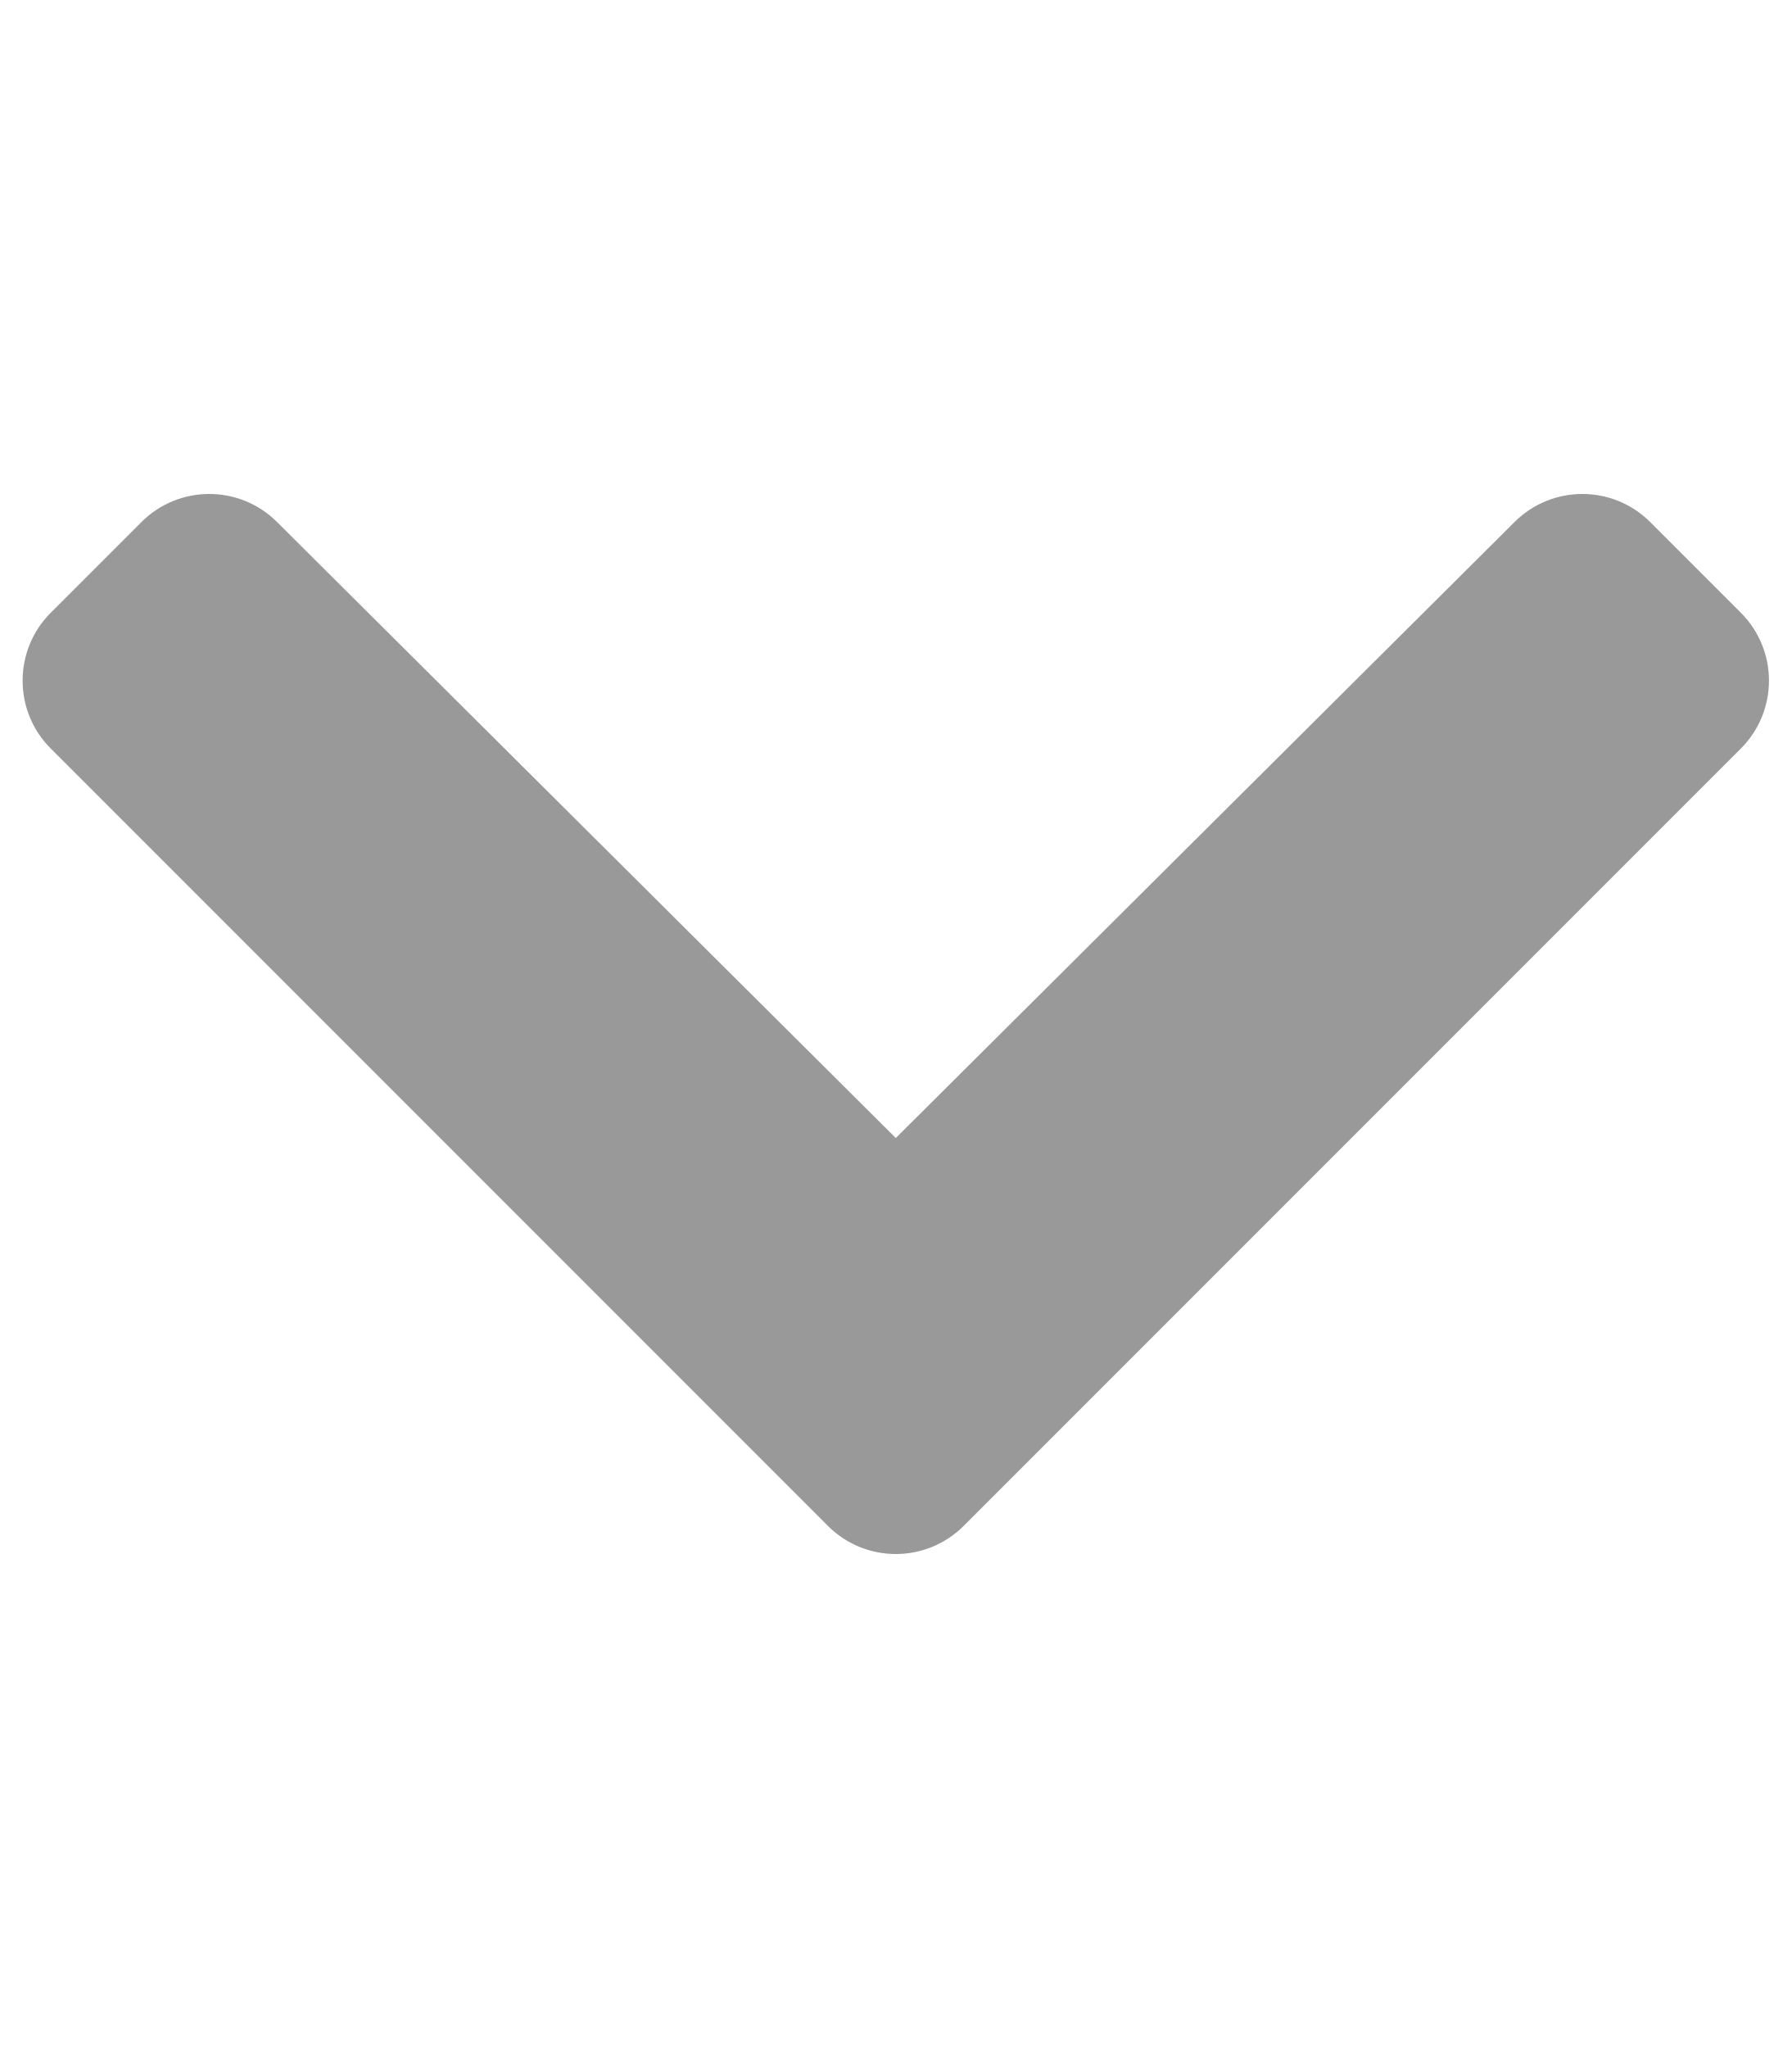
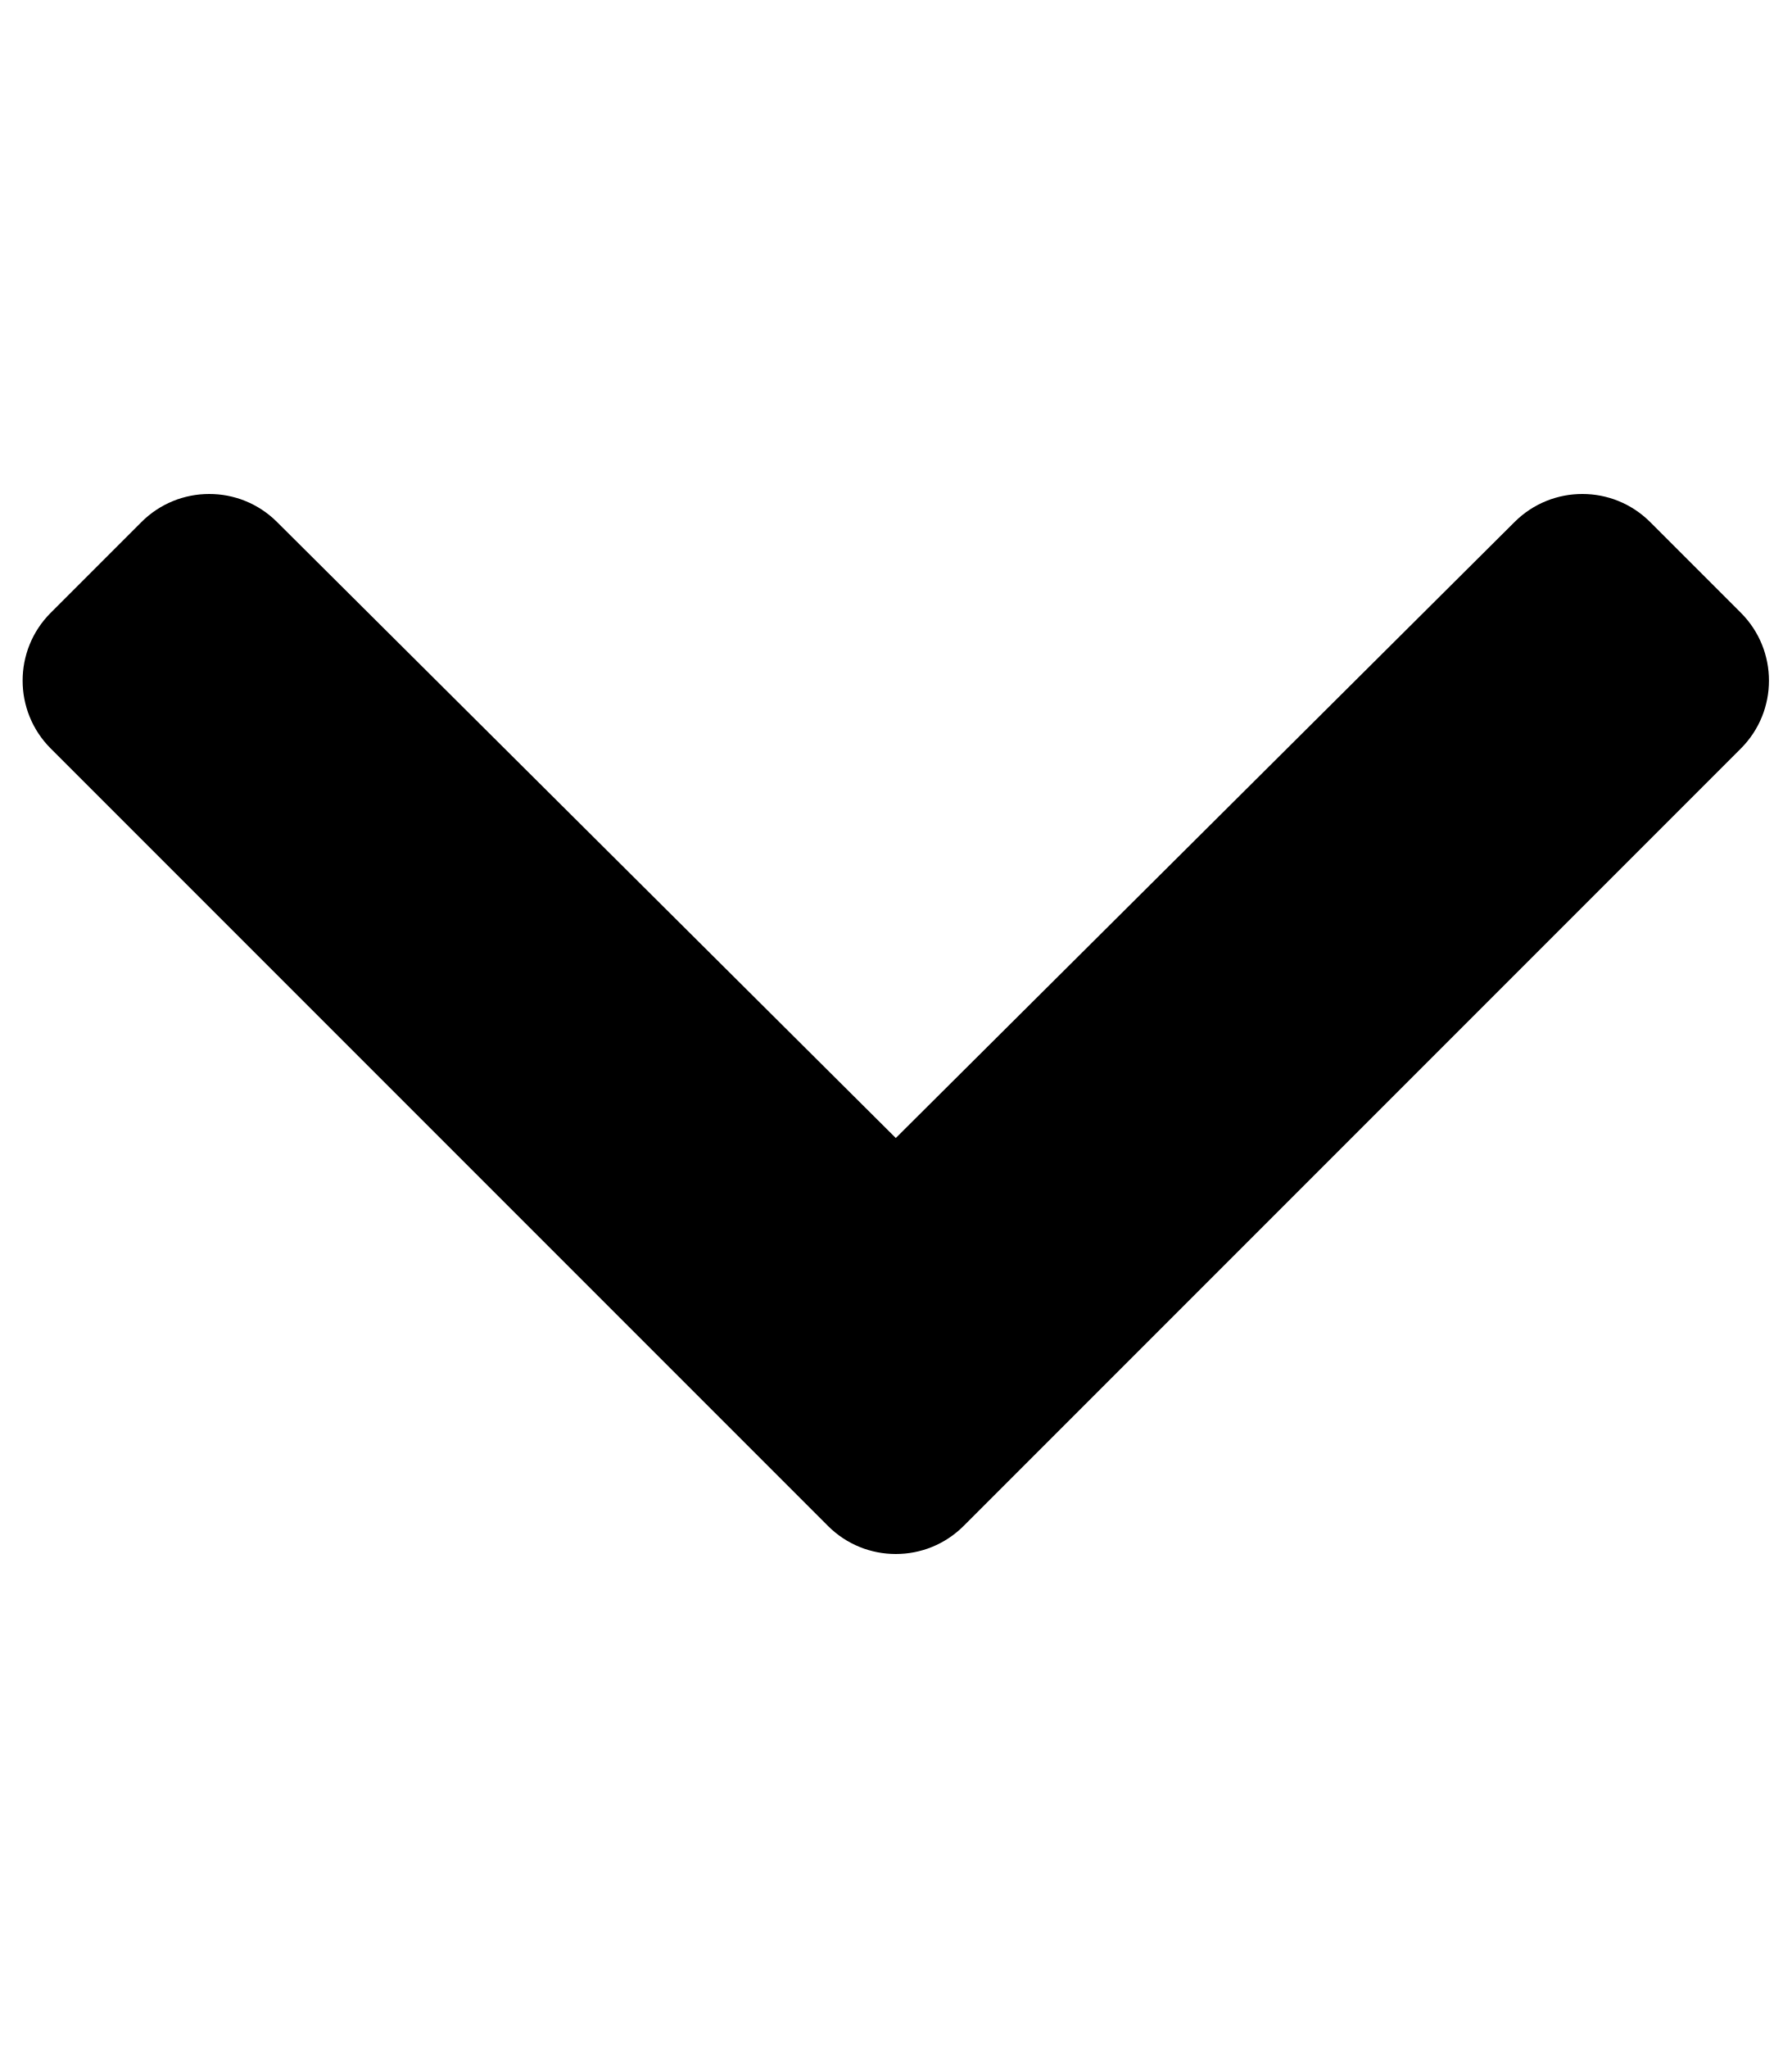
<svg xmlns="http://www.w3.org/2000/svg" aria-hidden="true" focusable="false" data-prefix="fas" data-icon="chevron-down" class="svg-inline--fa fa-chevron-down fa-w-14" role="img" viewBox="0 0 448 512">
-   <path fill="#999" d="M207.029 381.476L12.686 187.132c-9.373-9.373-9.373-24.569 0-33.941l22.667-22.667c9.357-9.357 24.522-9.375 33.901-.04L224 284.505l154.745-154.021c9.379-9.335 24.544-9.317 33.901.04l22.667 22.667c9.373 9.373 9.373 24.569 0 33.941L240.971 381.476c-9.373 9.372-24.569 9.372-33.942 0z" />
+   <path fill="currentColor" d="M207.029 381.476L12.686 187.132c-9.373-9.373-9.373-24.569 0-33.941l22.667-22.667c9.357-9.357 24.522-9.375 33.901-.04L224 284.505l154.745-154.021c9.379-9.335 24.544-9.317 33.901.04l22.667 22.667c9.373 9.373 9.373 24.569 0 33.941L240.971 381.476c-9.373 9.372-24.569 9.372-33.942 0z" />
</svg>
